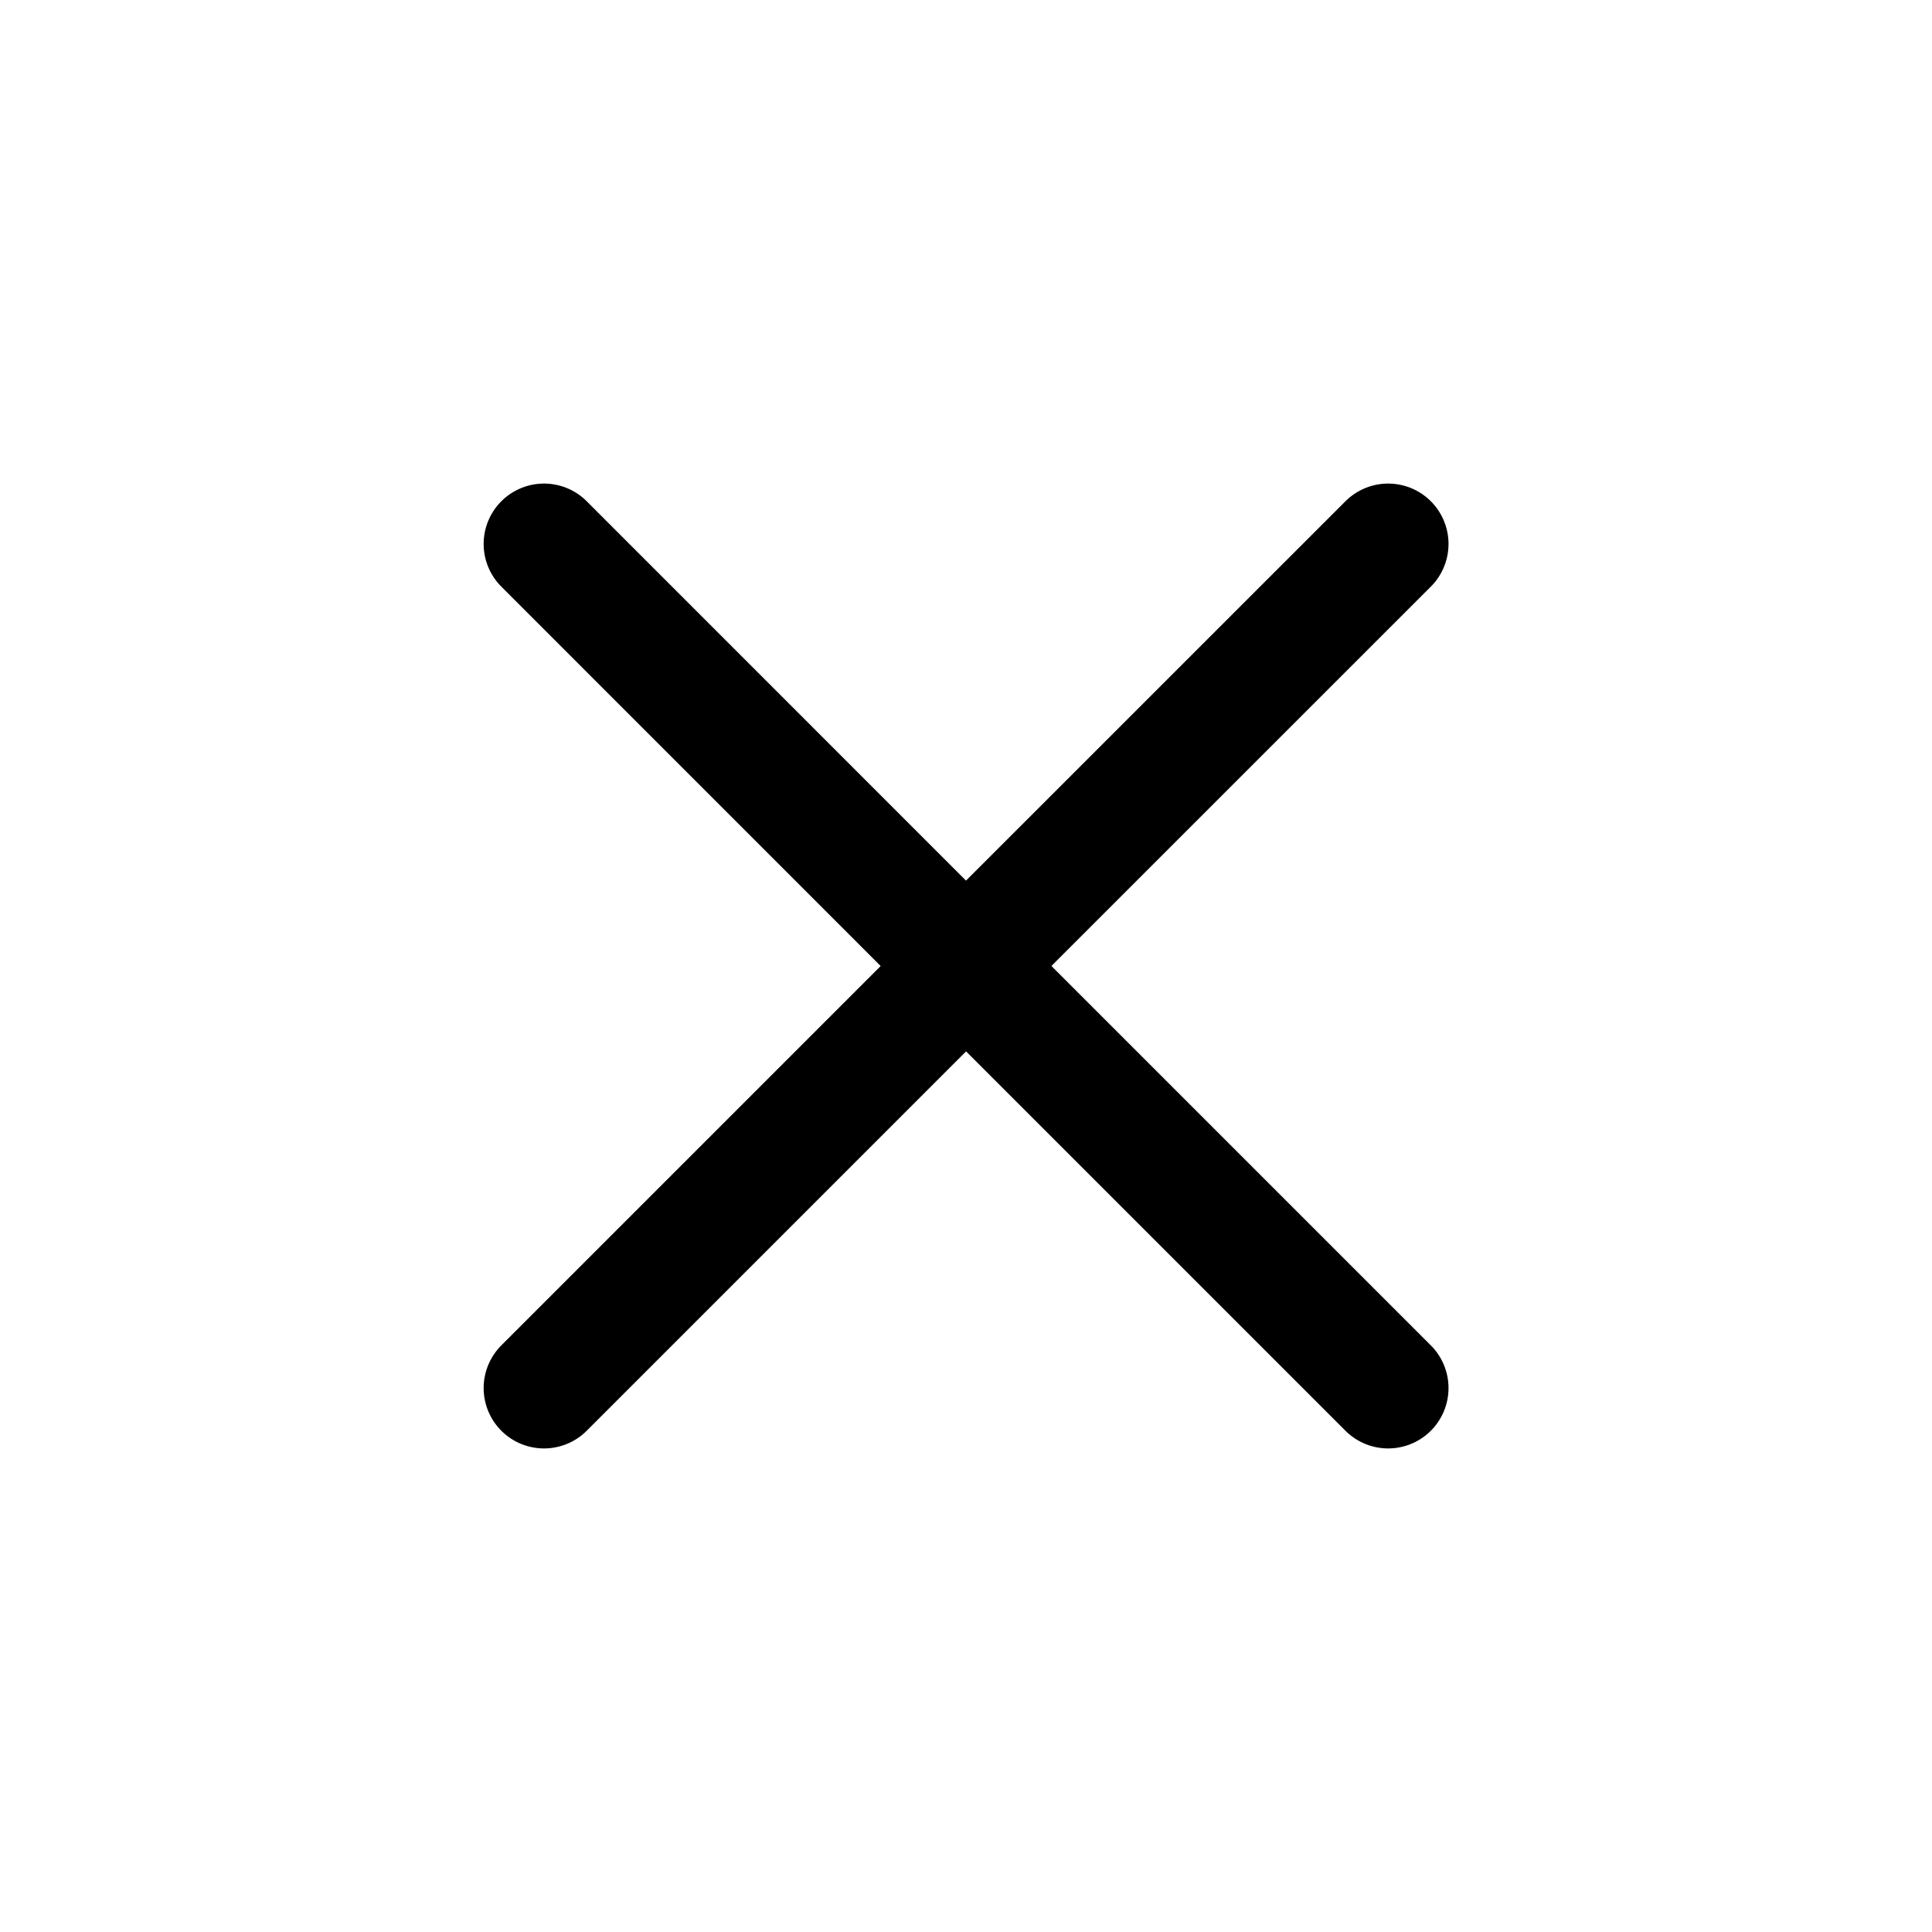
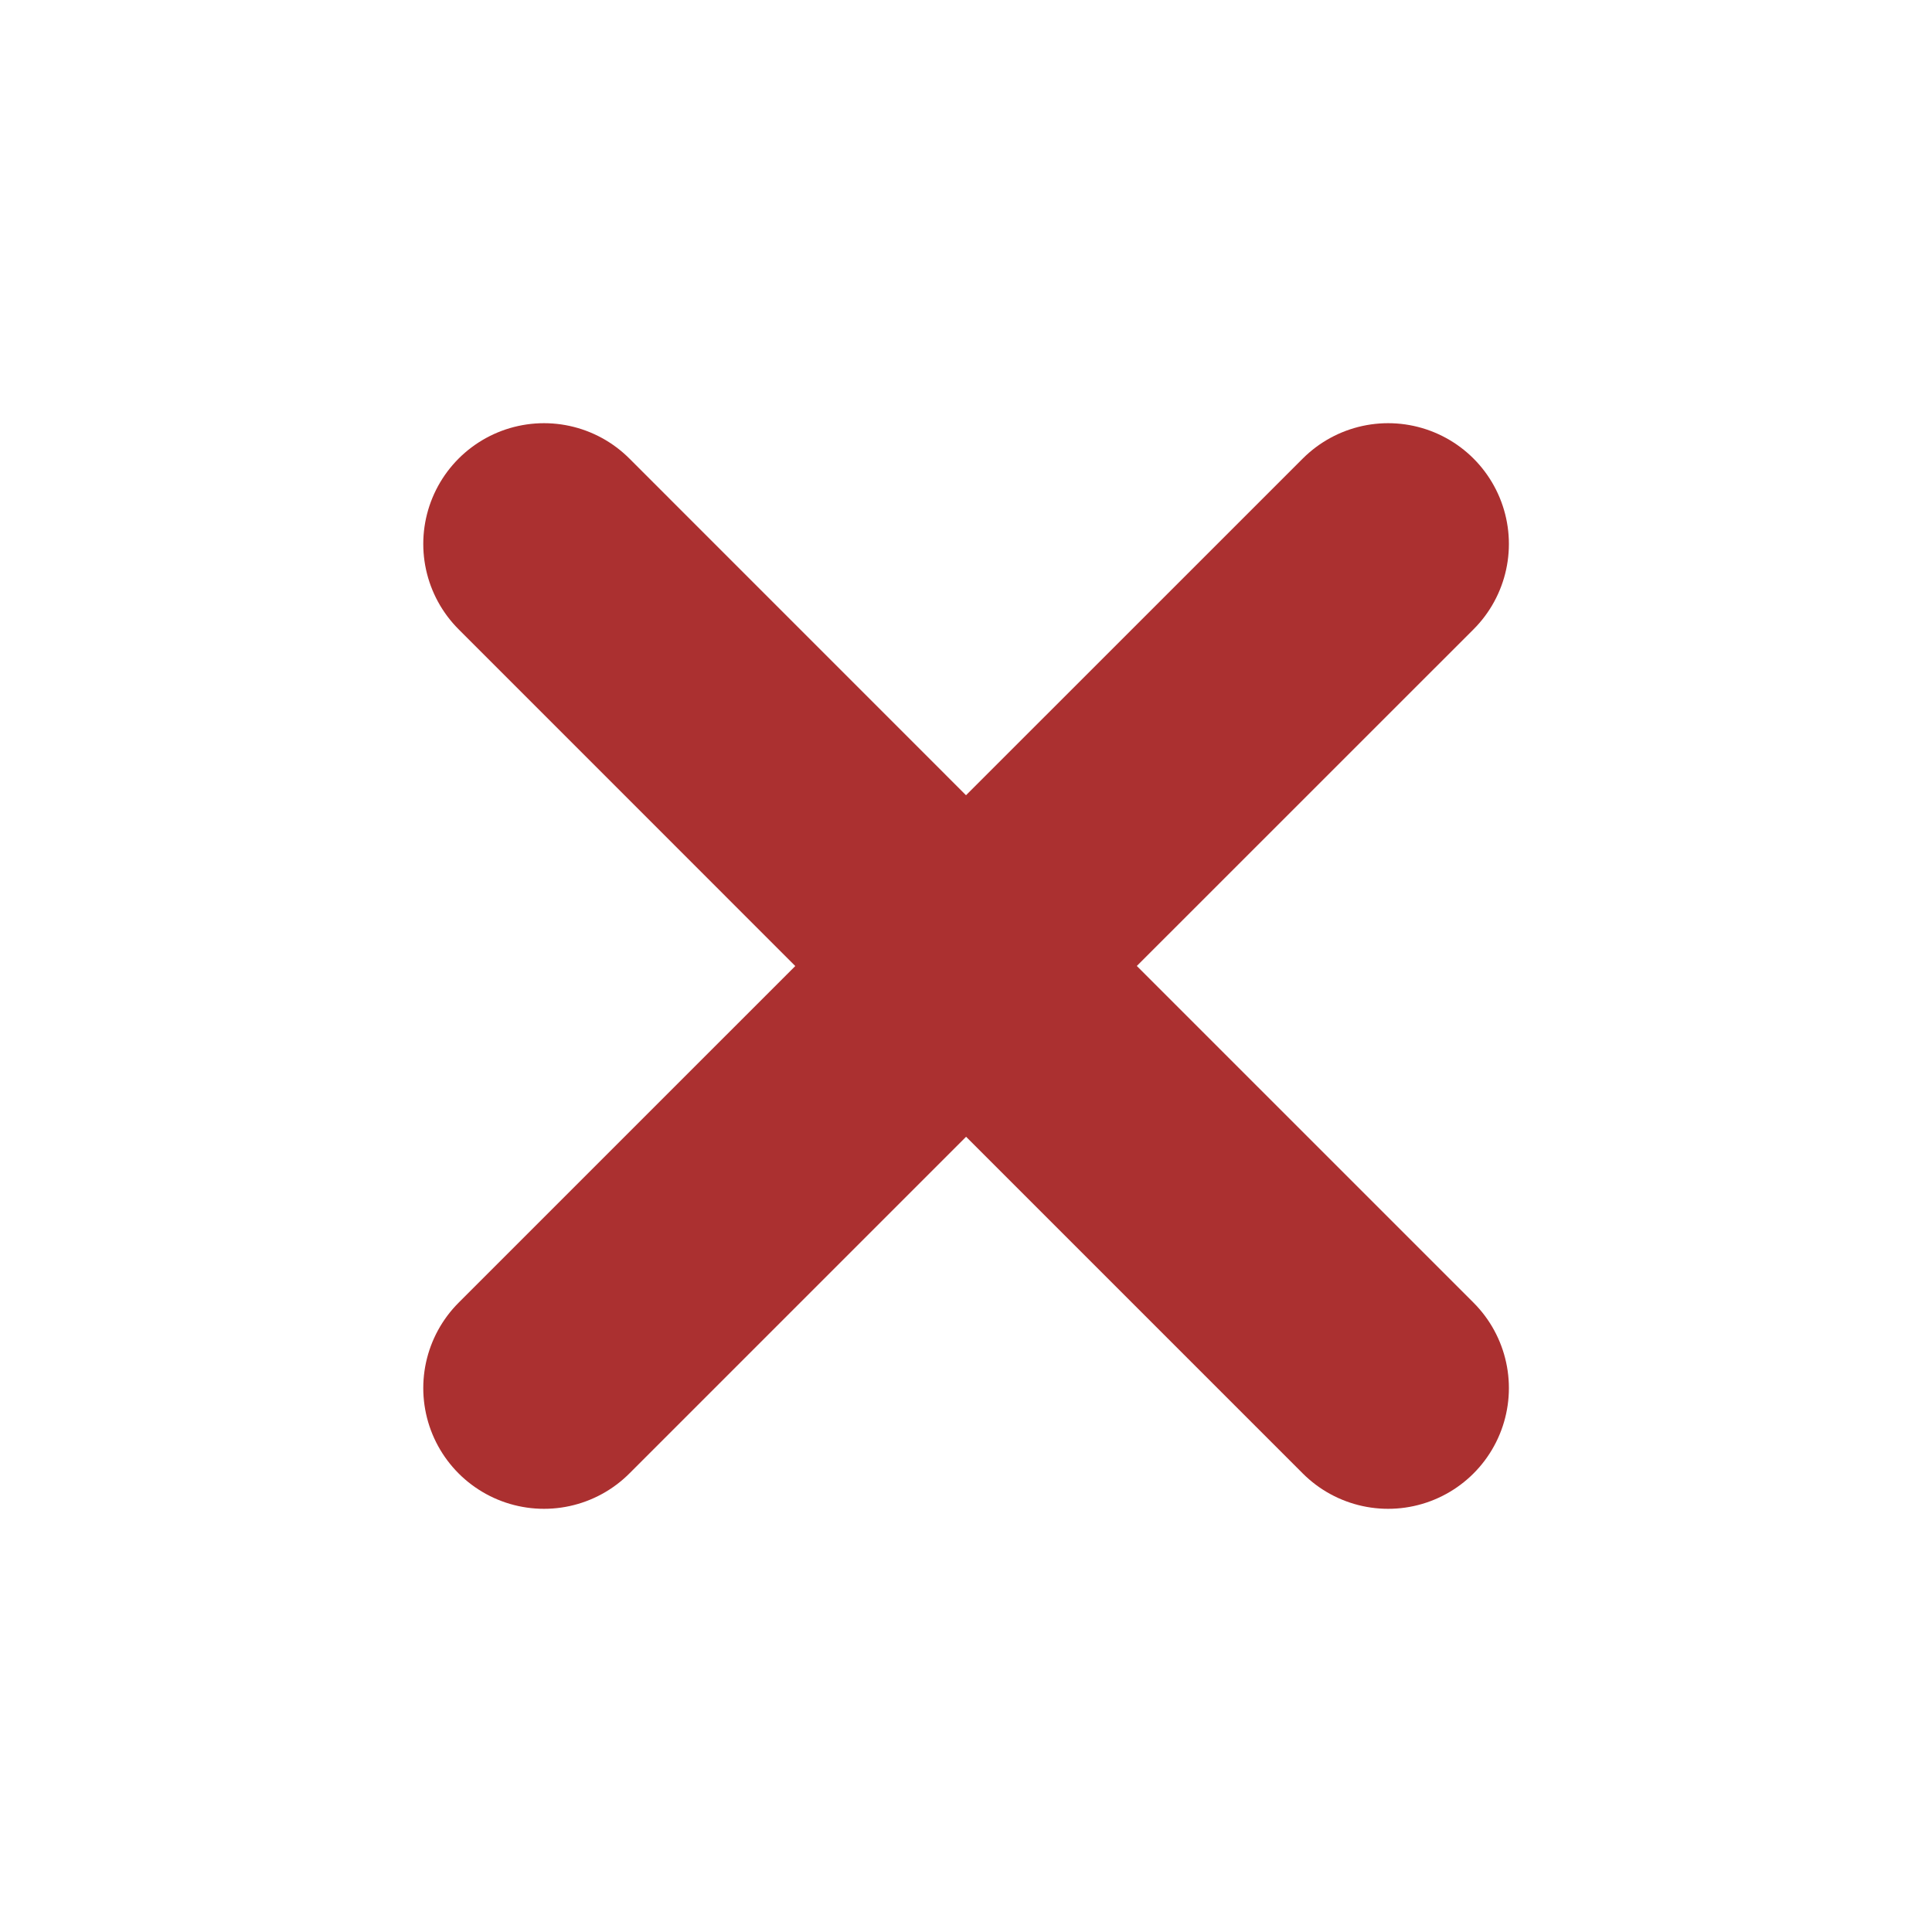
<svg xmlns="http://www.w3.org/2000/svg" width="24px" height="24px" stroke-width="1.5" viewBox="0 0 24 24" fill="none" color="#000000">
-   <path d="M6.758 17.243L12.001 12m5.243-5.243L12 12m0 0L6.758 6.757M12.001 12l5.243 5.243" stroke="#000000" stroke-width="1.5" stroke-linecap="round" stroke-linejoin="round" />
+   <path d="M6.758 17.243L12.001 12m5.243-5.243L12 12m0 0L6.758 6.757M12.001 12l5.243 5.243" stroke="#AB3030" stroke-width="3" stroke-linecap="round" stroke-linejoin="round" />
</svg>
